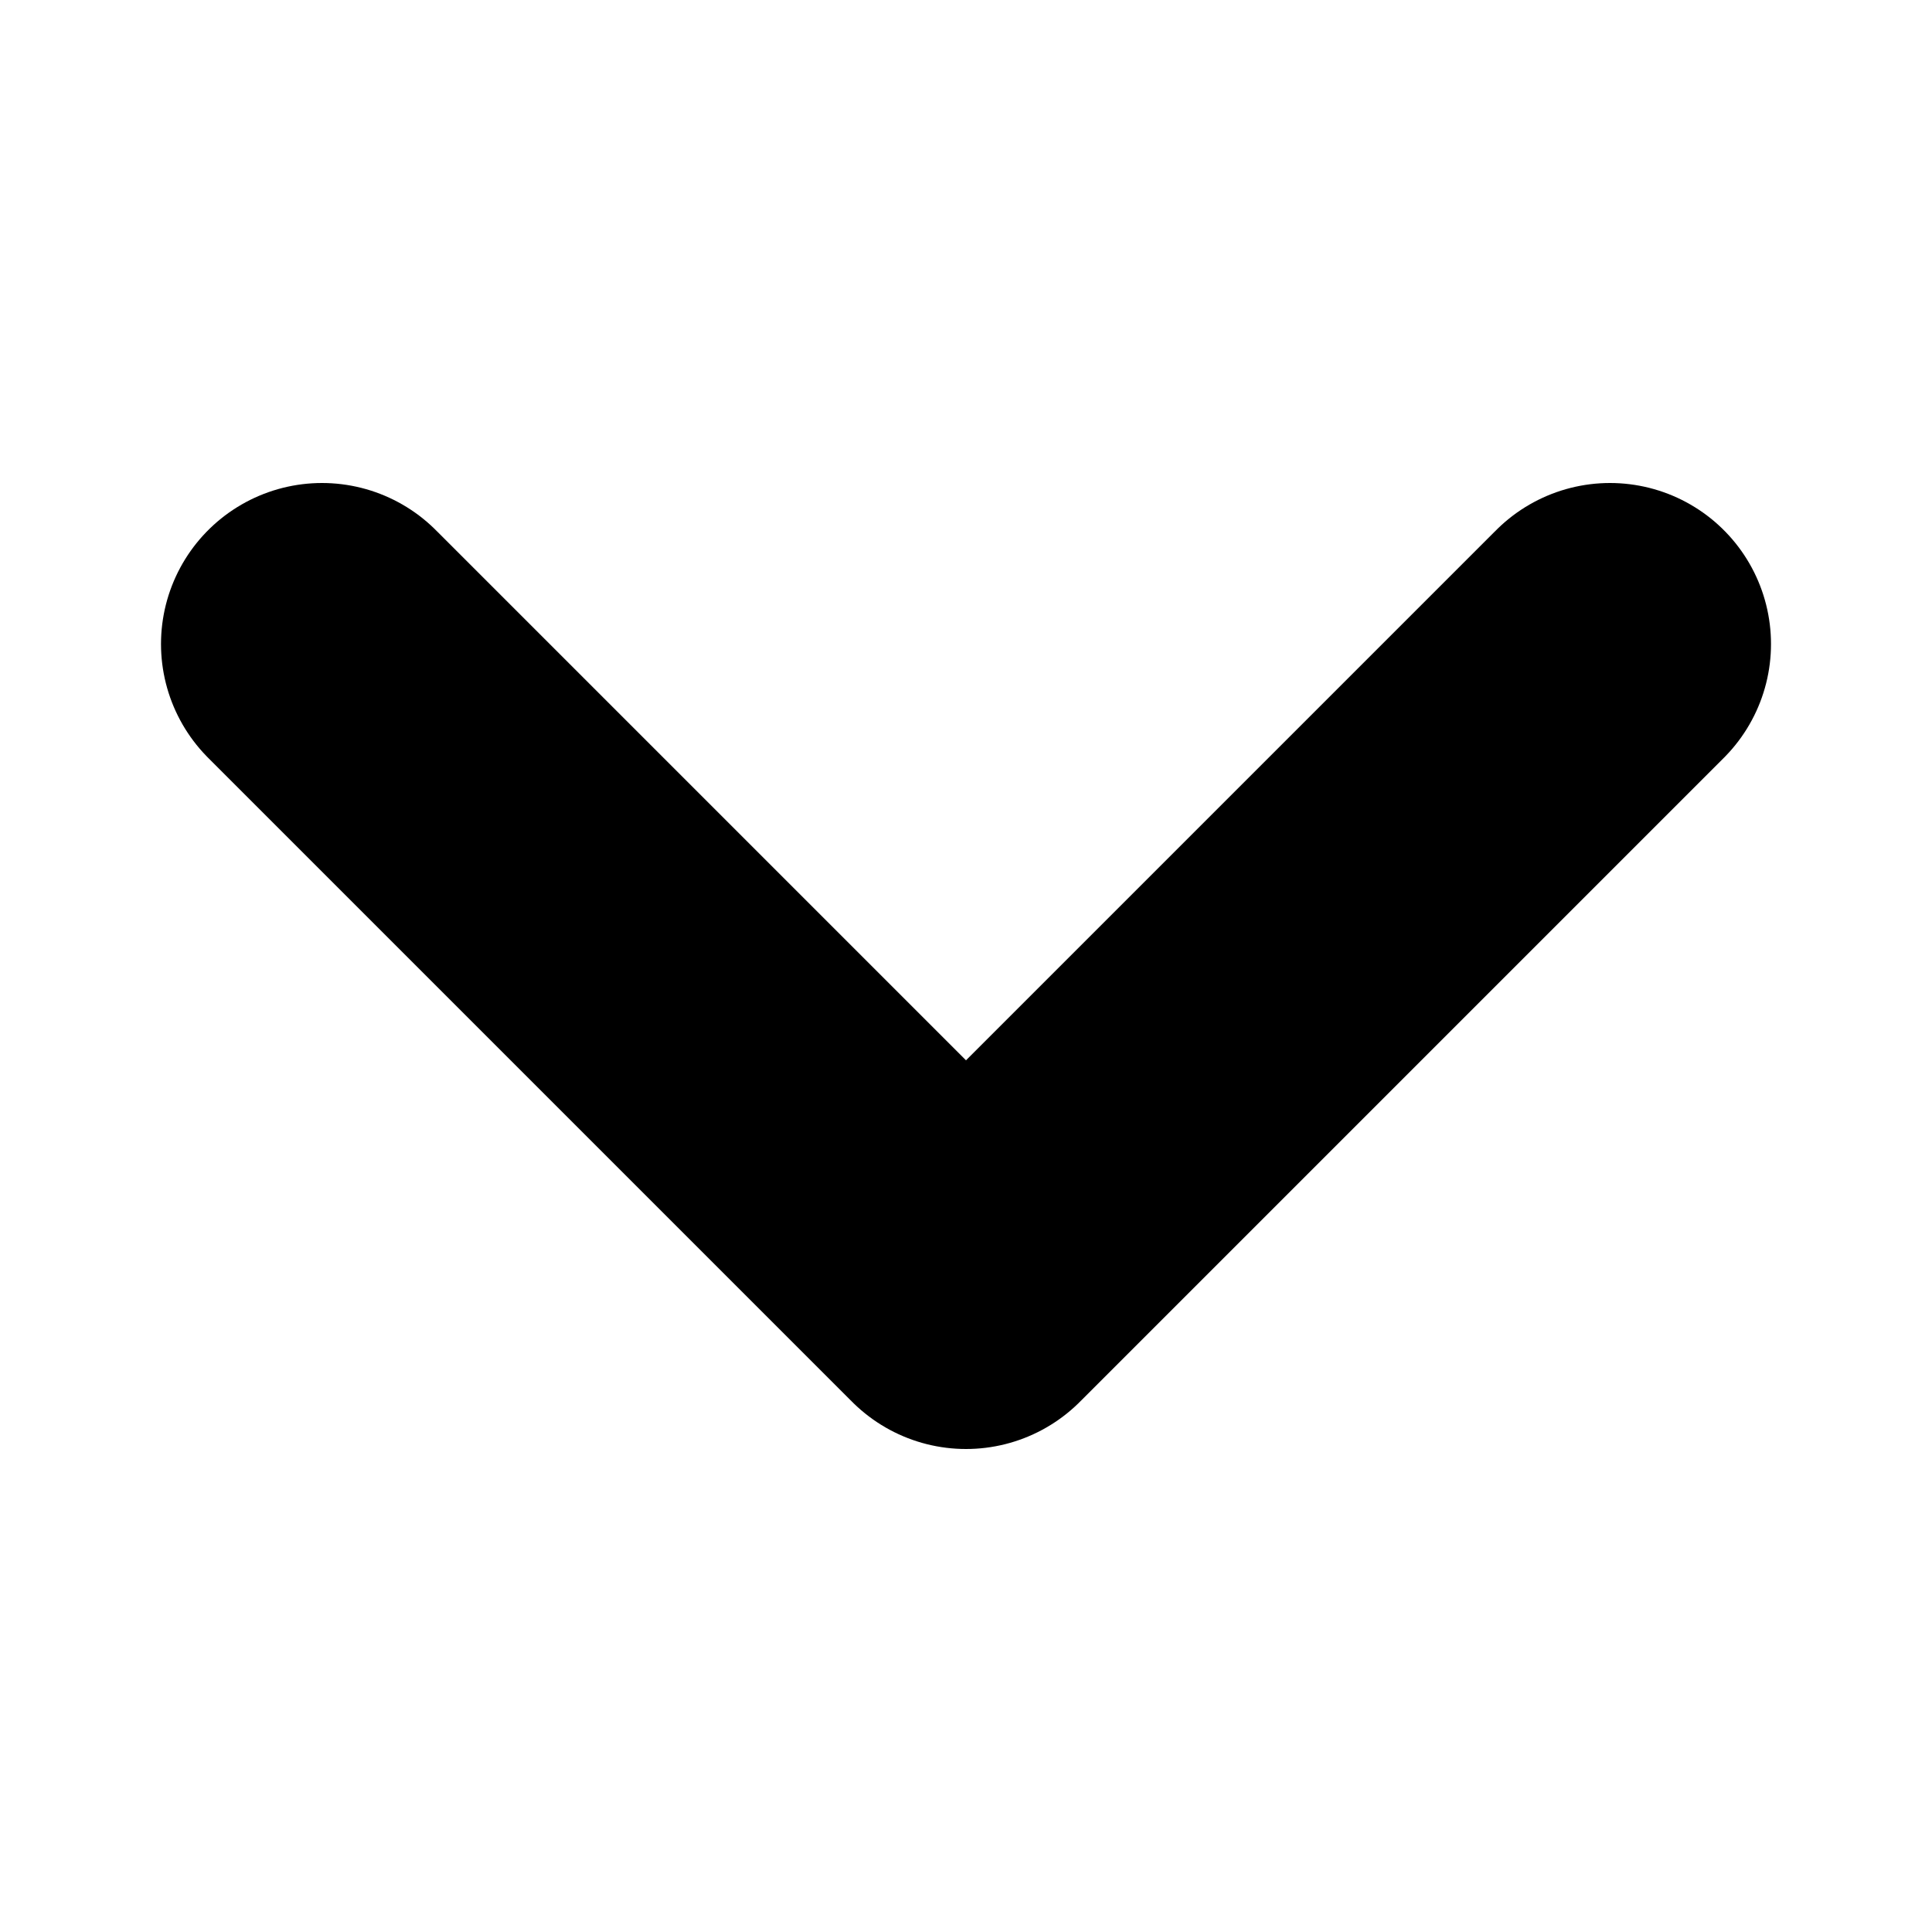
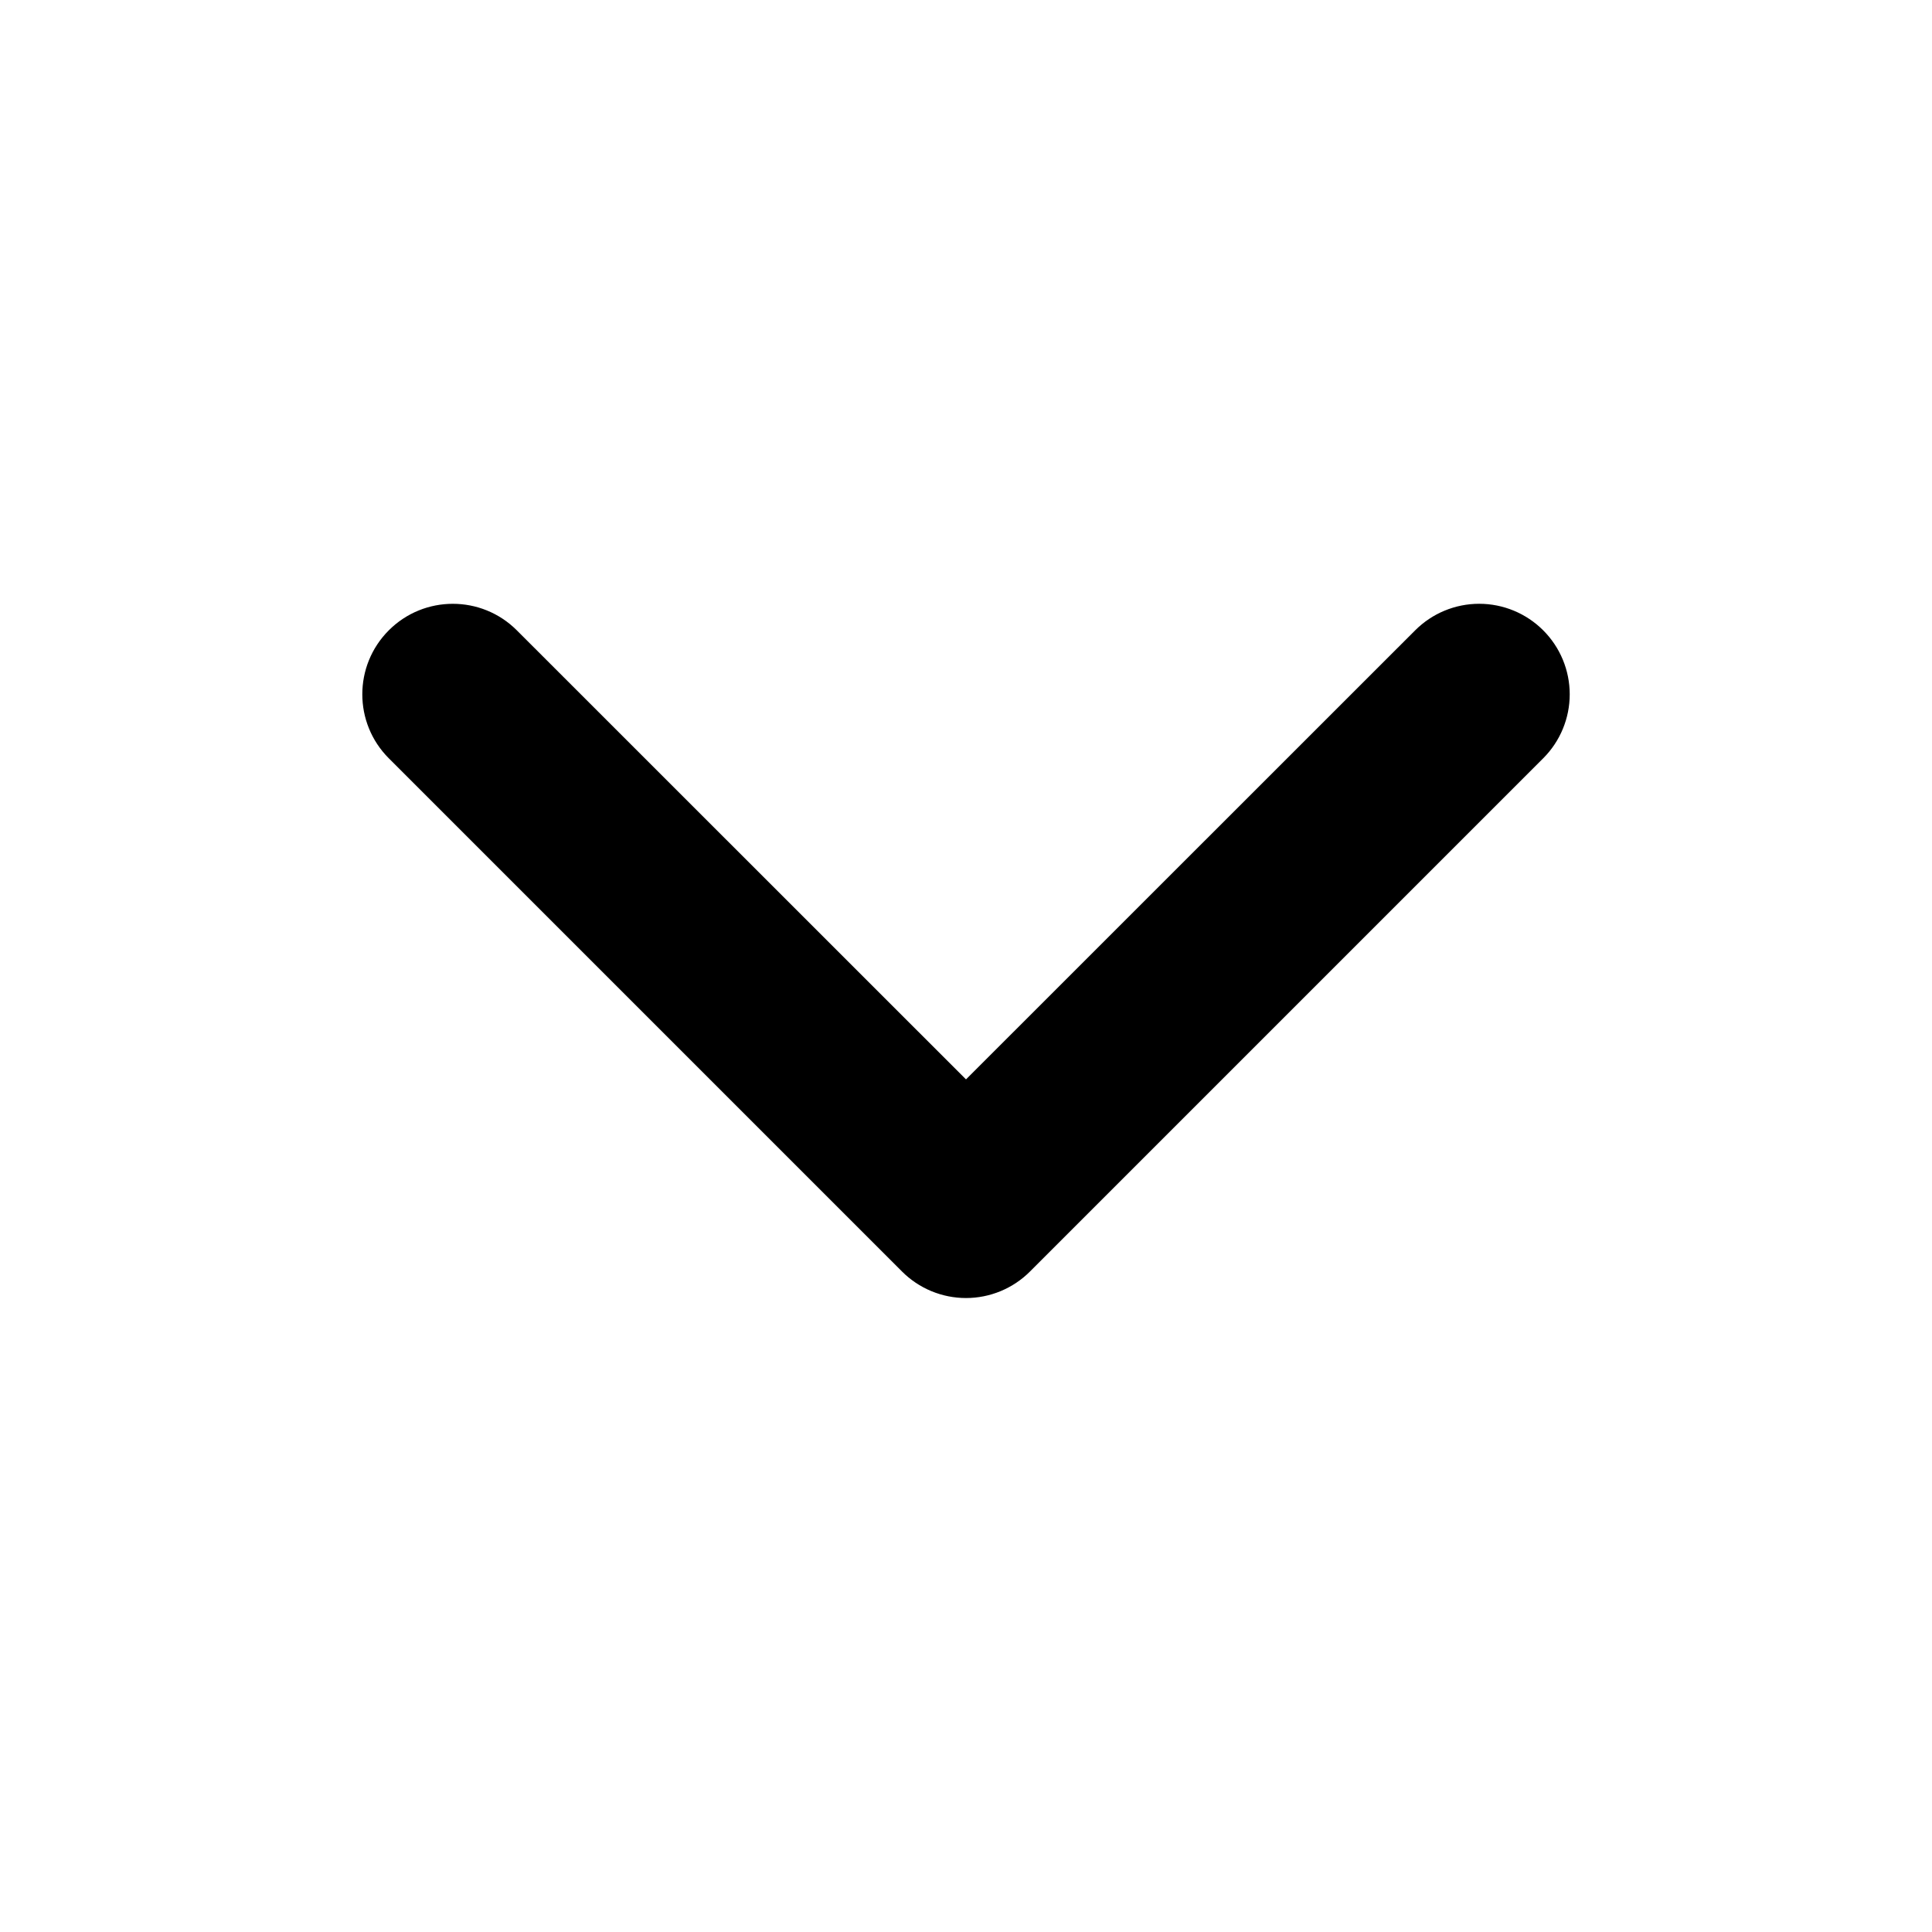
- <svg xmlns="http://www.w3.org/2000/svg" aria-hidden="true" width="24" height="24" fill="none" viewBox="6 6 12 12">
-   <path stroke="currentColor" stroke-linecap="round" stroke-linejoin="round" stroke-width="2" d="m8 10 4 4 4-4" />
+ <svg width="100" height="100" viewBox="0 0 16 16" fill="currentColor">
+   <path d="M12.78 5.22a.749.749 0 0 1 0 1.06l-4.25 4.25a.749.749 0 0 1-1.06 0L3.22 6.28a.749.749 0 1 1 1.06-1.06L8 8.939l3.72-3.719a.749.749 0 0 1 1.06 0Z" />
</svg>
